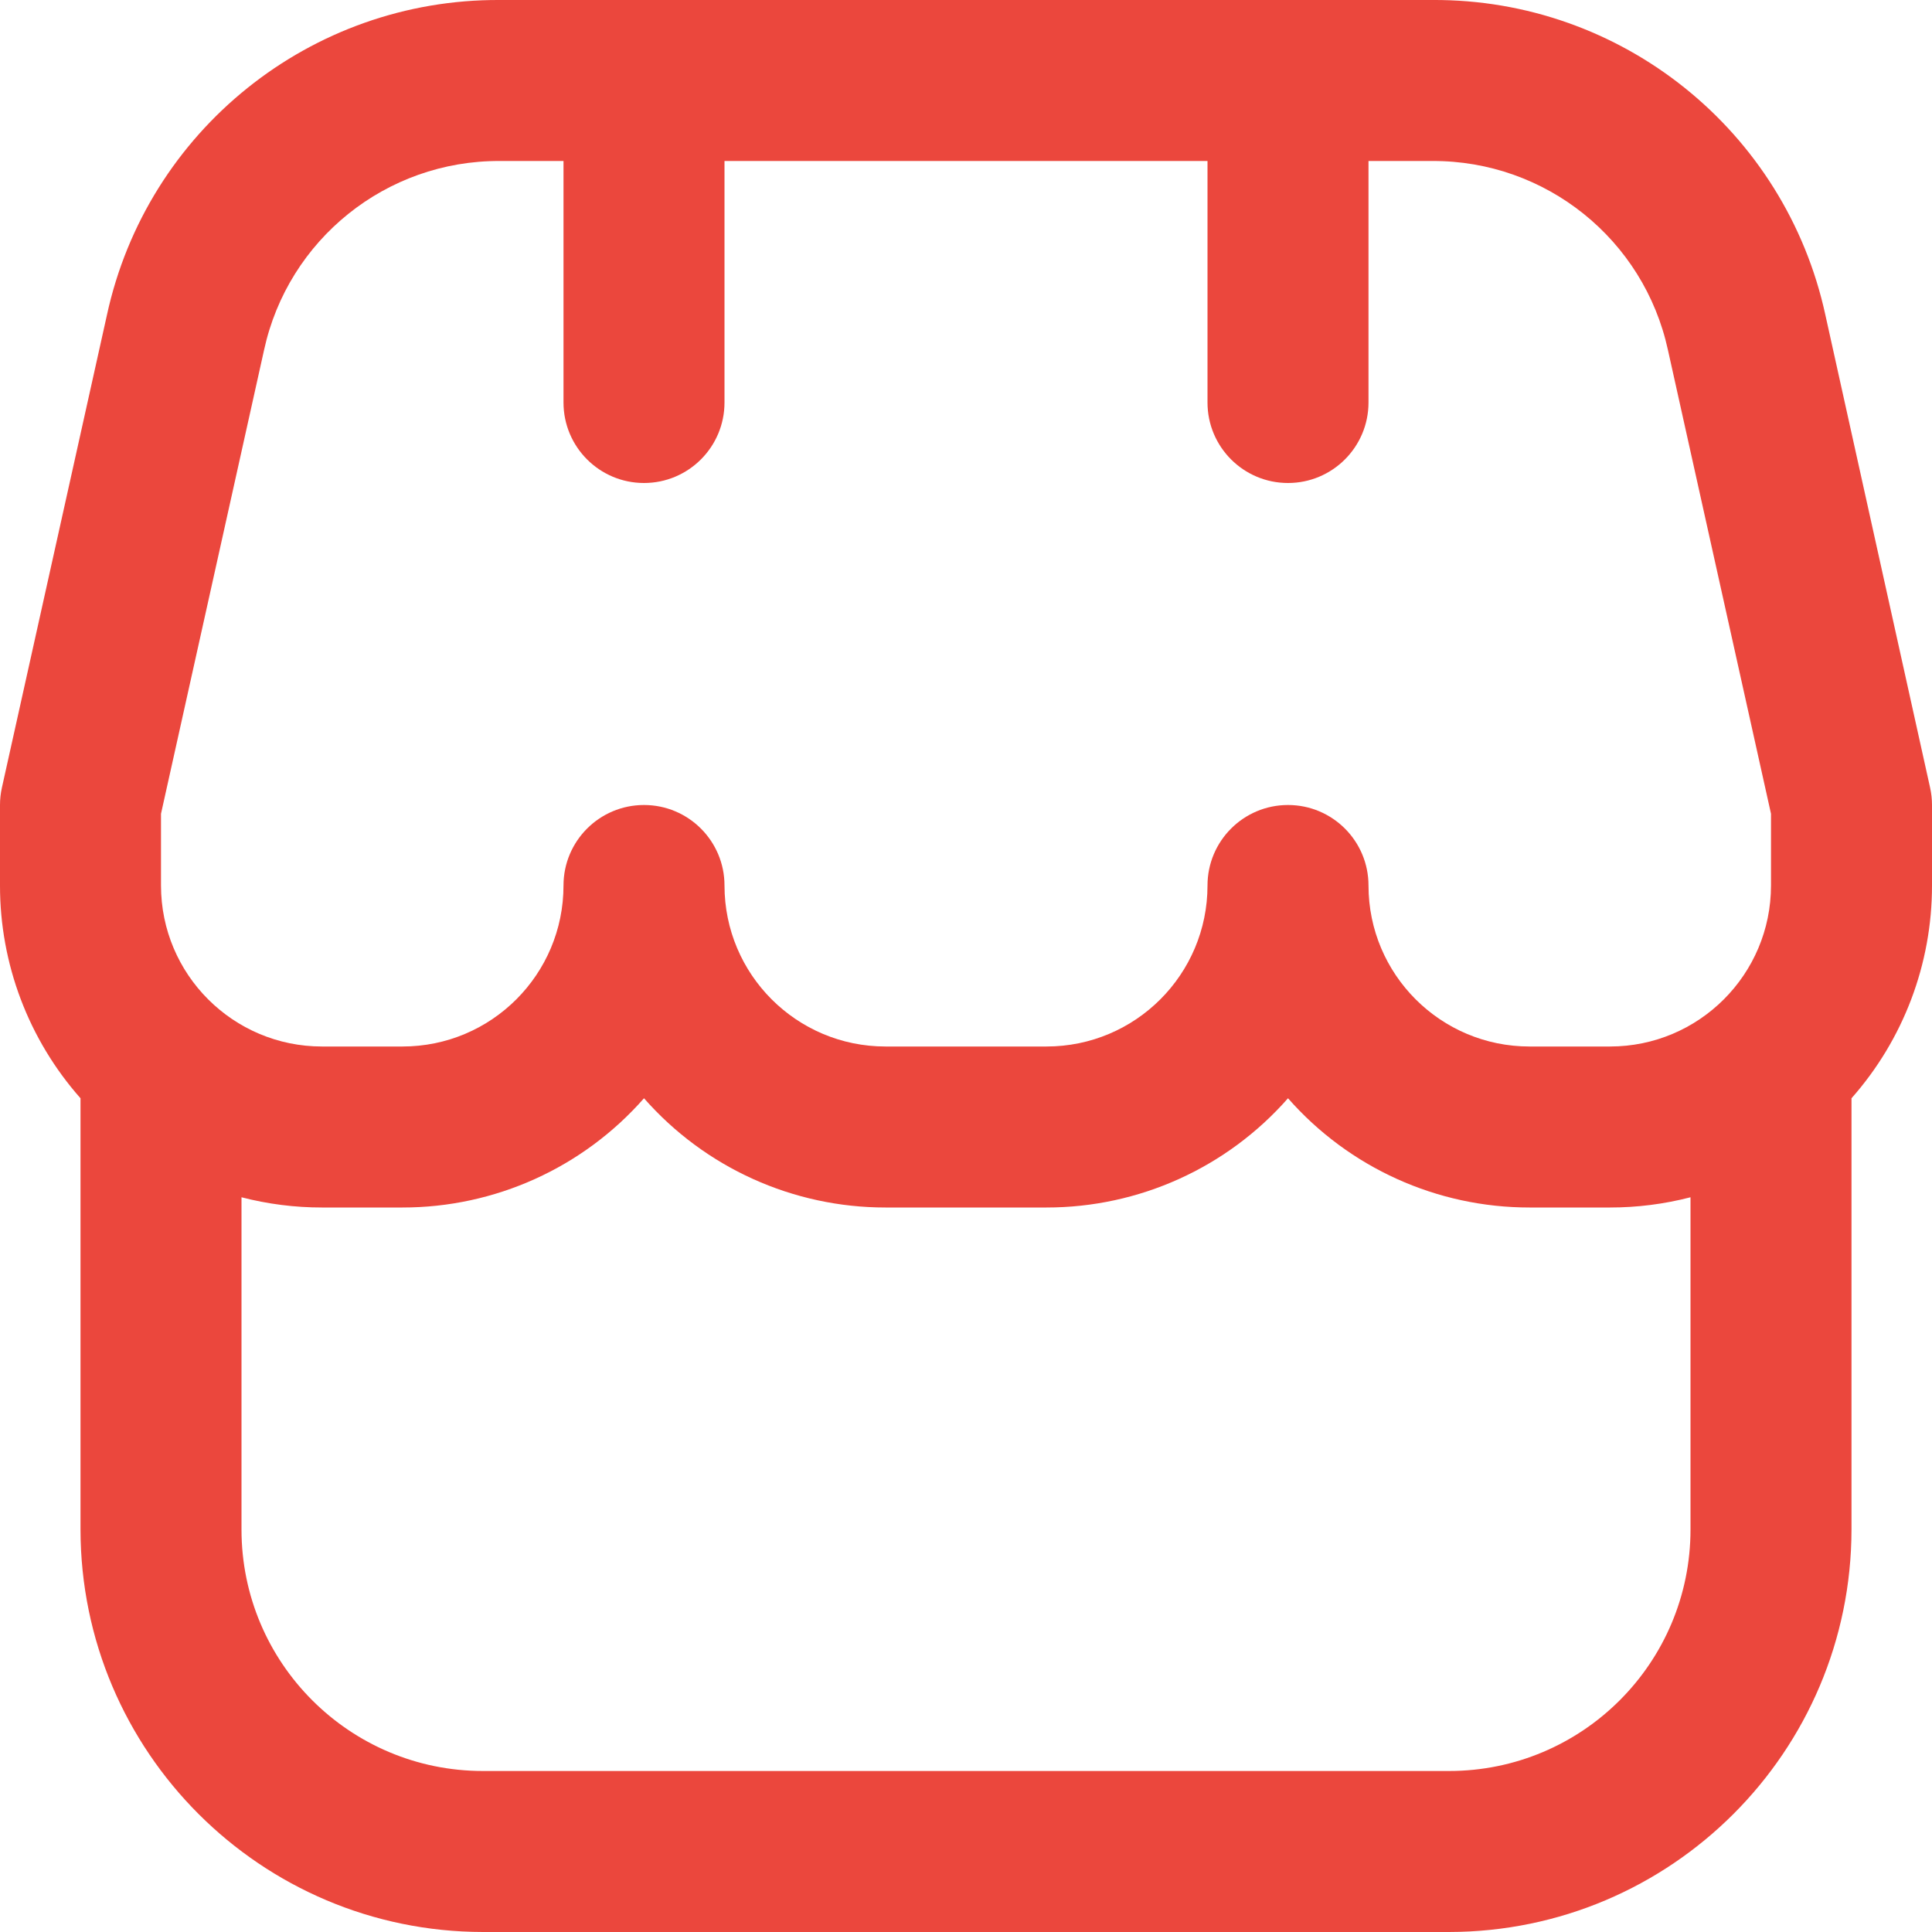
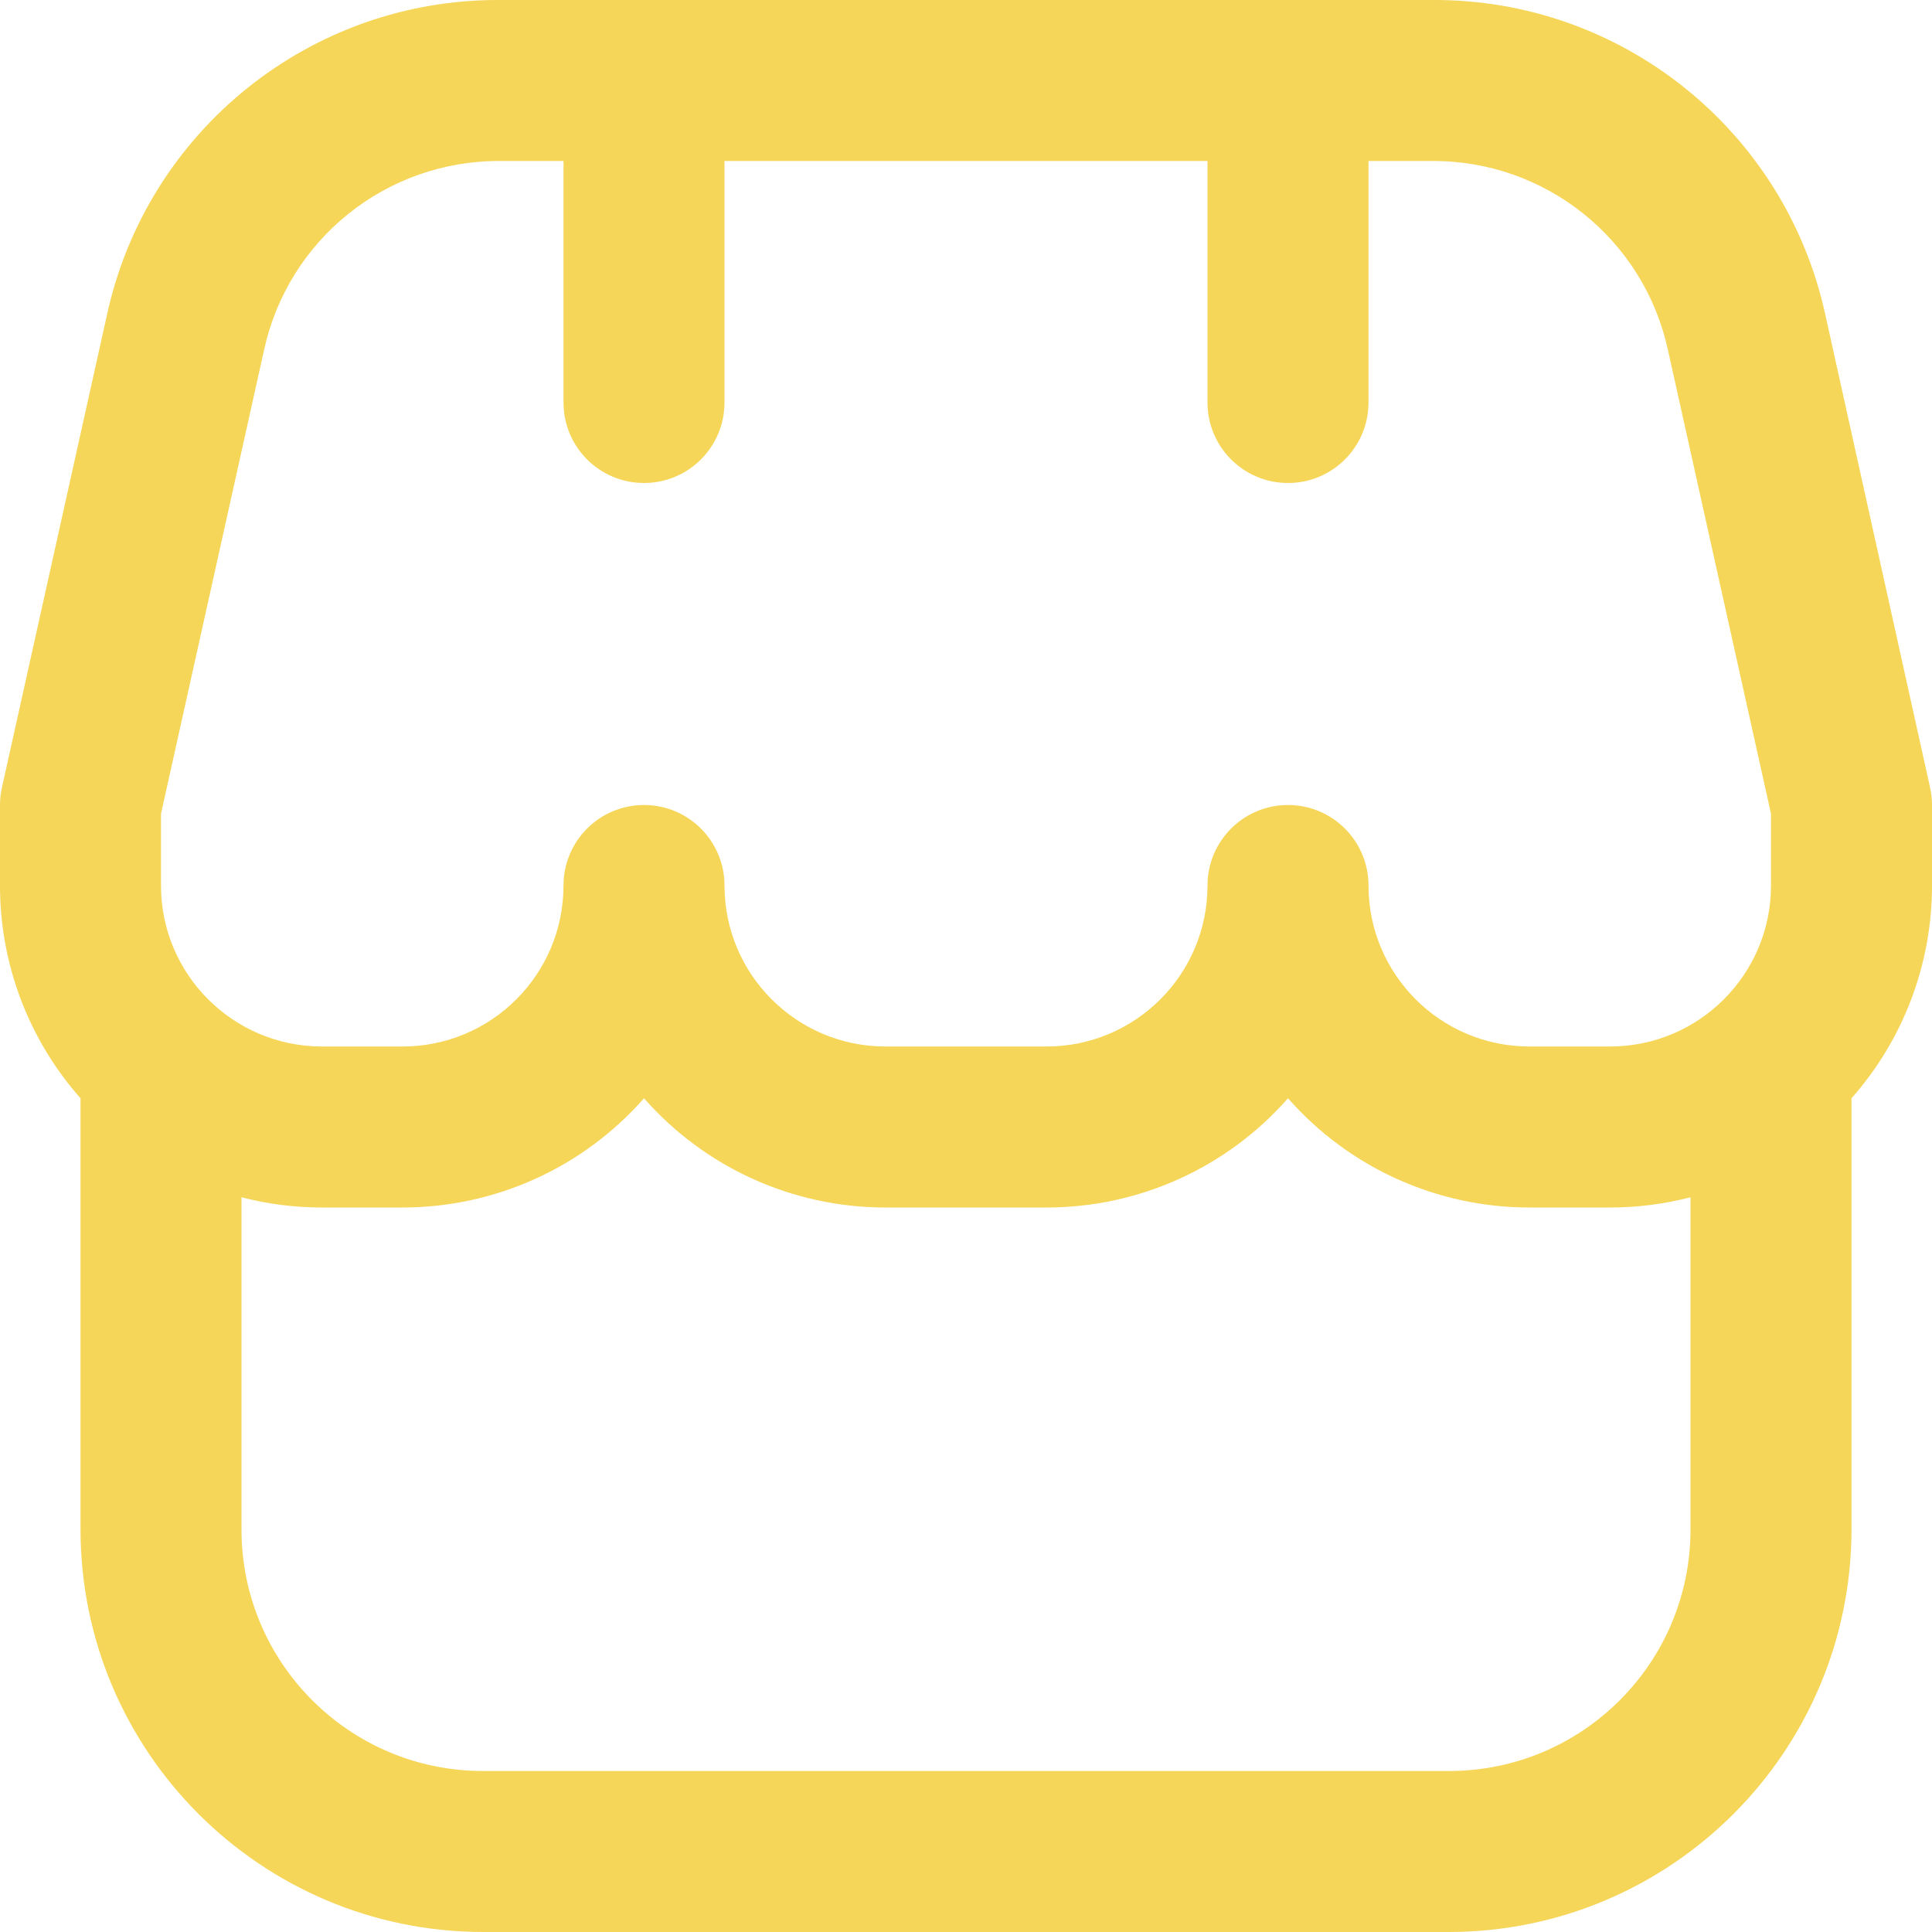
<svg xmlns="http://www.w3.org/2000/svg" id="Outline" viewBox="0 0 24 24" width="512" height="512">
-   <path d="M24,10a.988.988,0,0,0-.024-.217l-1.3-5.868A4.968,4.968,0,0,0,17.792,0H6.208a4.968,4.968,0,0,0-4.88,3.915L.024,9.783A.988.988,0,0,0,0,10v1a3.984,3.984,0,0,0,1,2.643V19a5.006,5.006,0,0,0,5,5H18a5.006,5.006,0,0,0,5-5V13.643A3.984,3.984,0,0,0,24,11ZM2,10.109l1.28-5.76A2.982,2.982,0,0,1,6.208,2H7V5A1,1,0,0,0,9,5V2h6V5a1,1,0,0,0,2,0V2h.792A2.982,2.982,0,0,1,20.72,4.349L22,10.109V11a2,2,0,0,1-2,2H19a2,2,0,0,1-2-2,1,1,0,0,0-2,0,2,2,0,0,1-2,2H11a2,2,0,0,1-2-2,1,1,0,0,0-2,0,2,2,0,0,1-2,2H4a2,2,0,0,1-2-2ZM18,22H6a3,3,0,0,1-3-3V14.873A3.978,3.978,0,0,0,4,15H5a3.99,3.99,0,0,0,3-1.357A3.99,3.99,0,0,0,11,15h2a3.99,3.99,0,0,0,3-1.357A3.99,3.99,0,0,0,19,15h1a3.978,3.978,0,0,0,1-.127V19A3,3,0,0,1,18,22Z" fill="#EB473D" stroke-width="1" />
+   <path d="M24,10a.988.988,0,0,0-.024-.217l-1.3-5.868A4.968,4.968,0,0,0,17.792,0H6.208a4.968,4.968,0,0,0-4.88,3.915L.024,9.783A.988.988,0,0,0,0,10v1a3.984,3.984,0,0,0,1,2.643V19a5.006,5.006,0,0,0,5,5H18a5.006,5.006,0,0,0,5-5V13.643A3.984,3.984,0,0,0,24,11ZM2,10.109l1.28-5.76A2.982,2.982,0,0,1,6.208,2H7V5A1,1,0,0,0,9,5V2h6V5a1,1,0,0,0,2,0V2h.792A2.982,2.982,0,0,1,20.72,4.349L22,10.109V11a2,2,0,0,1-2,2H19a2,2,0,0,1-2-2,1,1,0,0,0-2,0,2,2,0,0,1-2,2H11a2,2,0,0,1-2-2,1,1,0,0,0-2,0,2,2,0,0,1-2,2H4a2,2,0,0,1-2-2ZM18,22H6a3,3,0,0,1-3-3V14.873A3.978,3.978,0,0,0,4,15H5a3.99,3.99,0,0,0,3-1.357A3.99,3.99,0,0,0,11,15h2a3.99,3.99,0,0,0,3-1.357A3.99,3.99,0,0,0,19,15h1a3.978,3.978,0,0,0,1-.127V19A3,3,0,0,1,18,22Z" fill="#F6D658" stroke-width="1" />
</svg>
